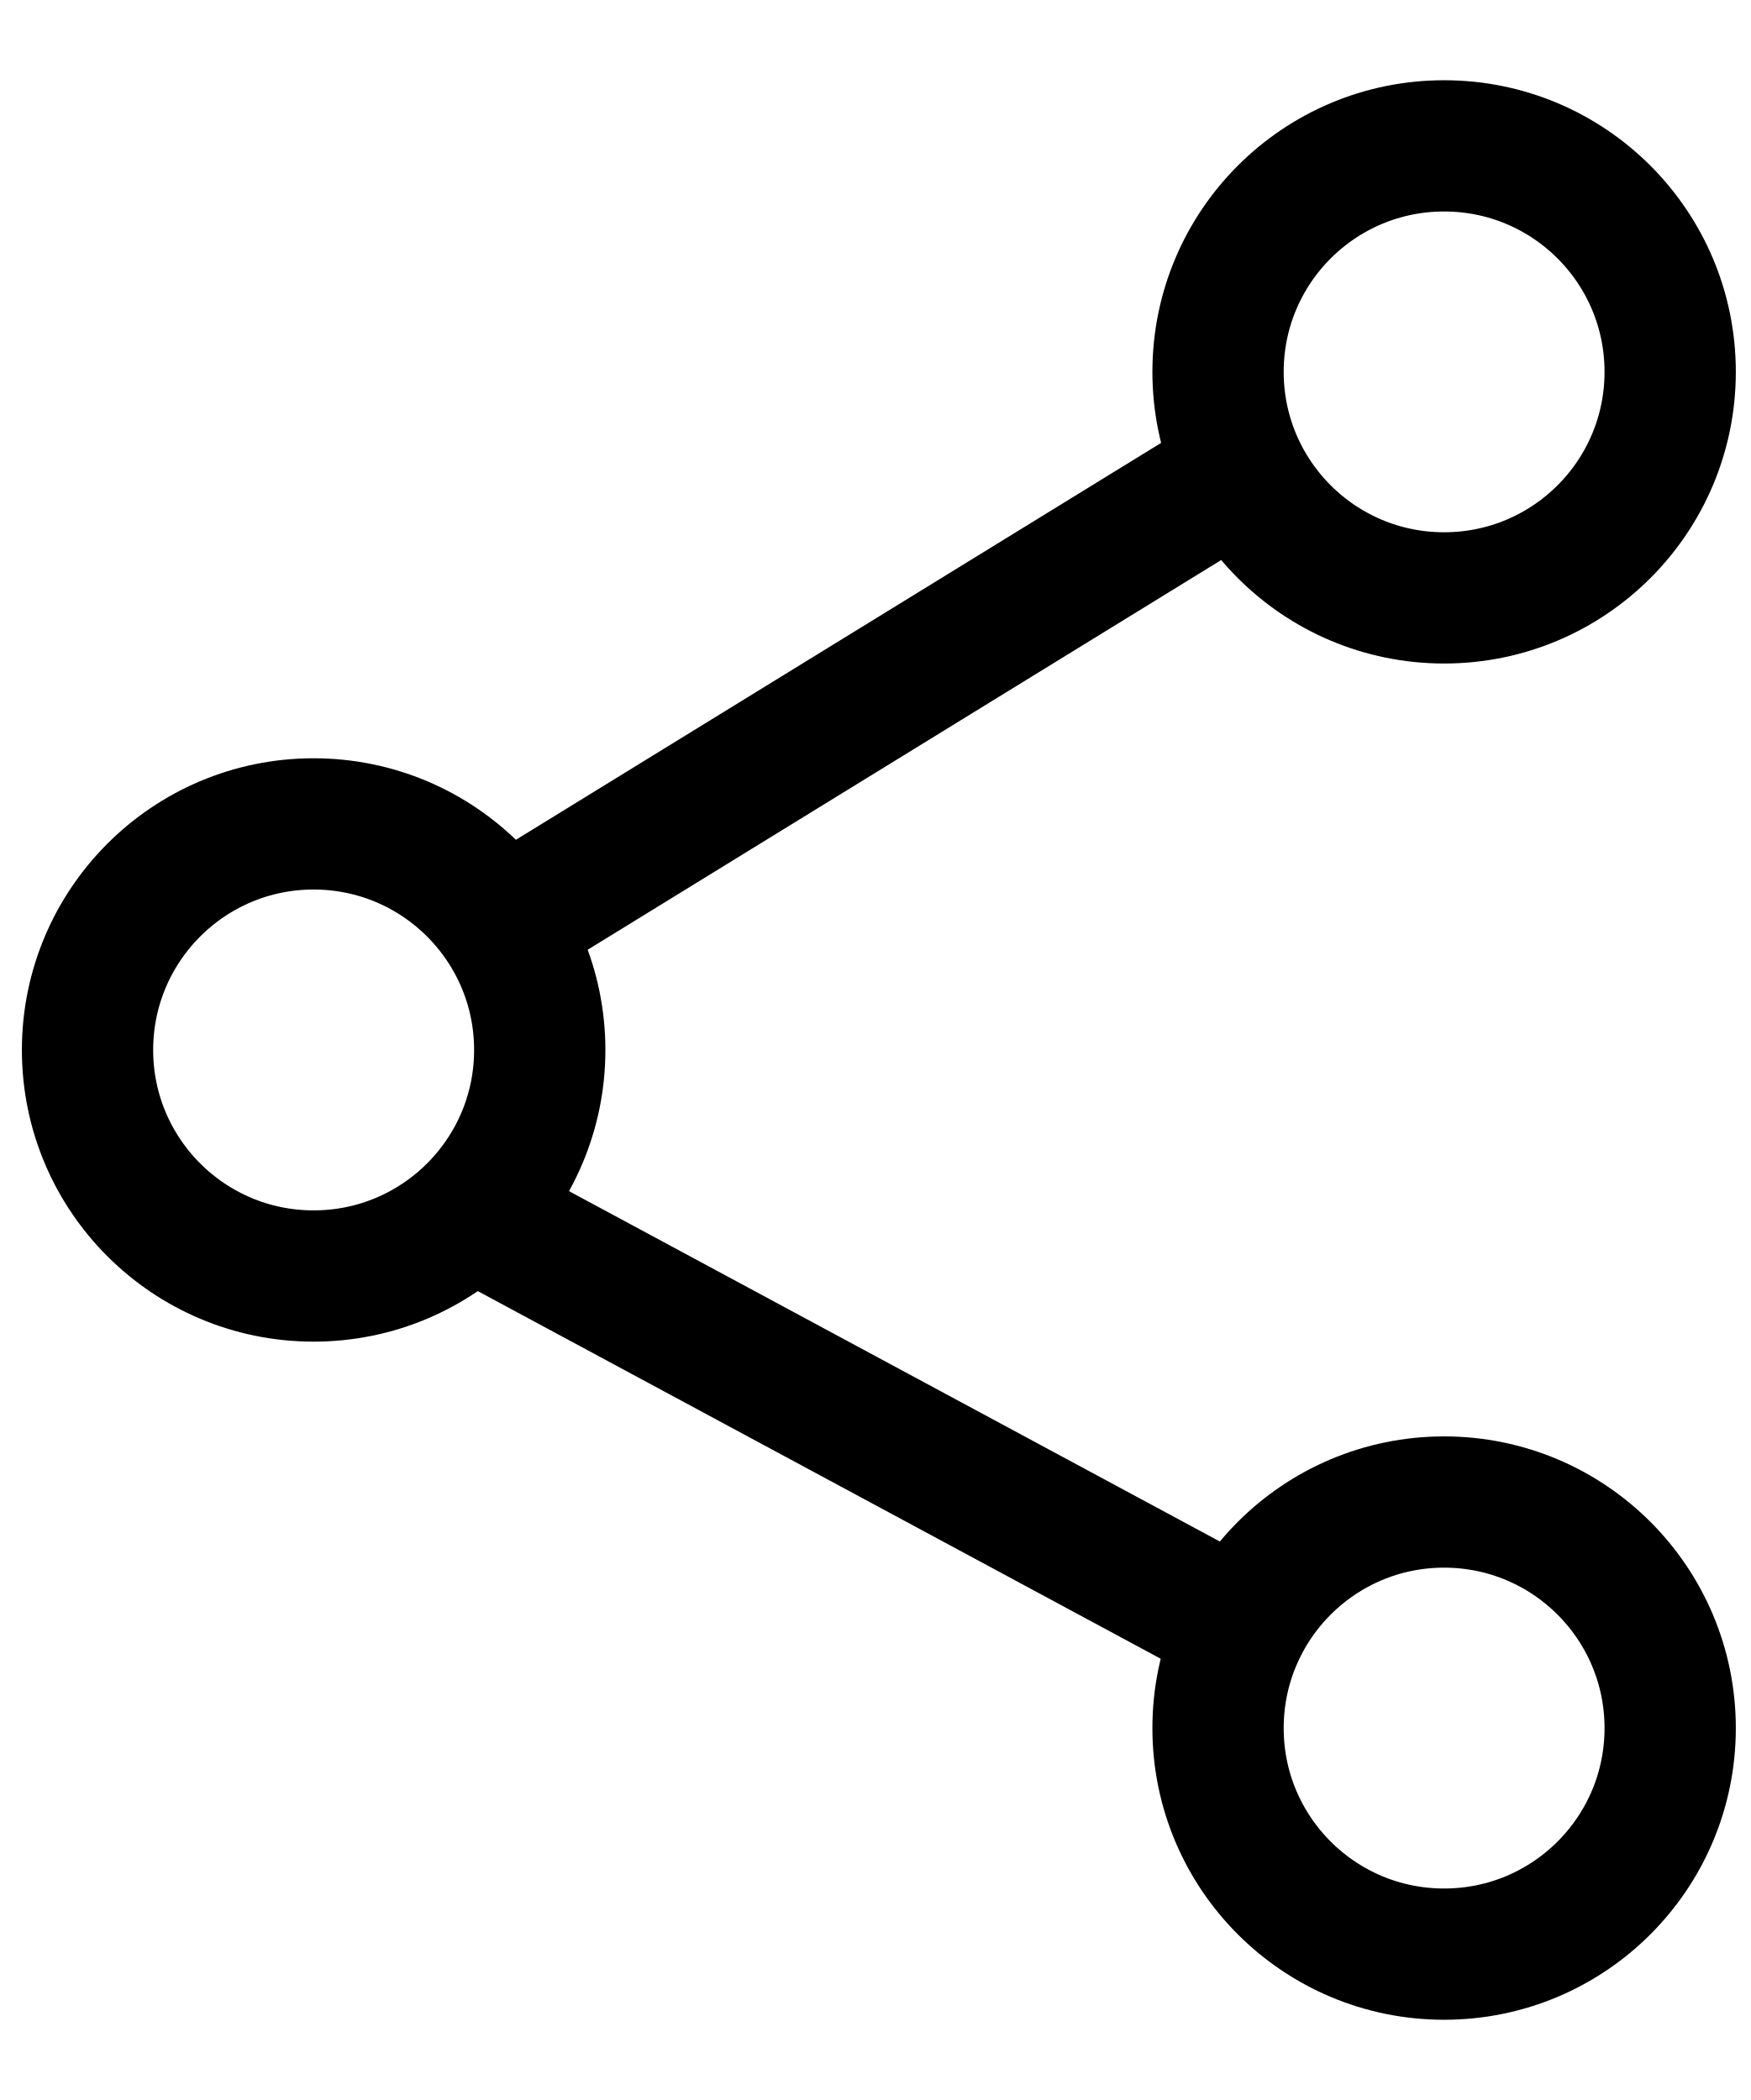
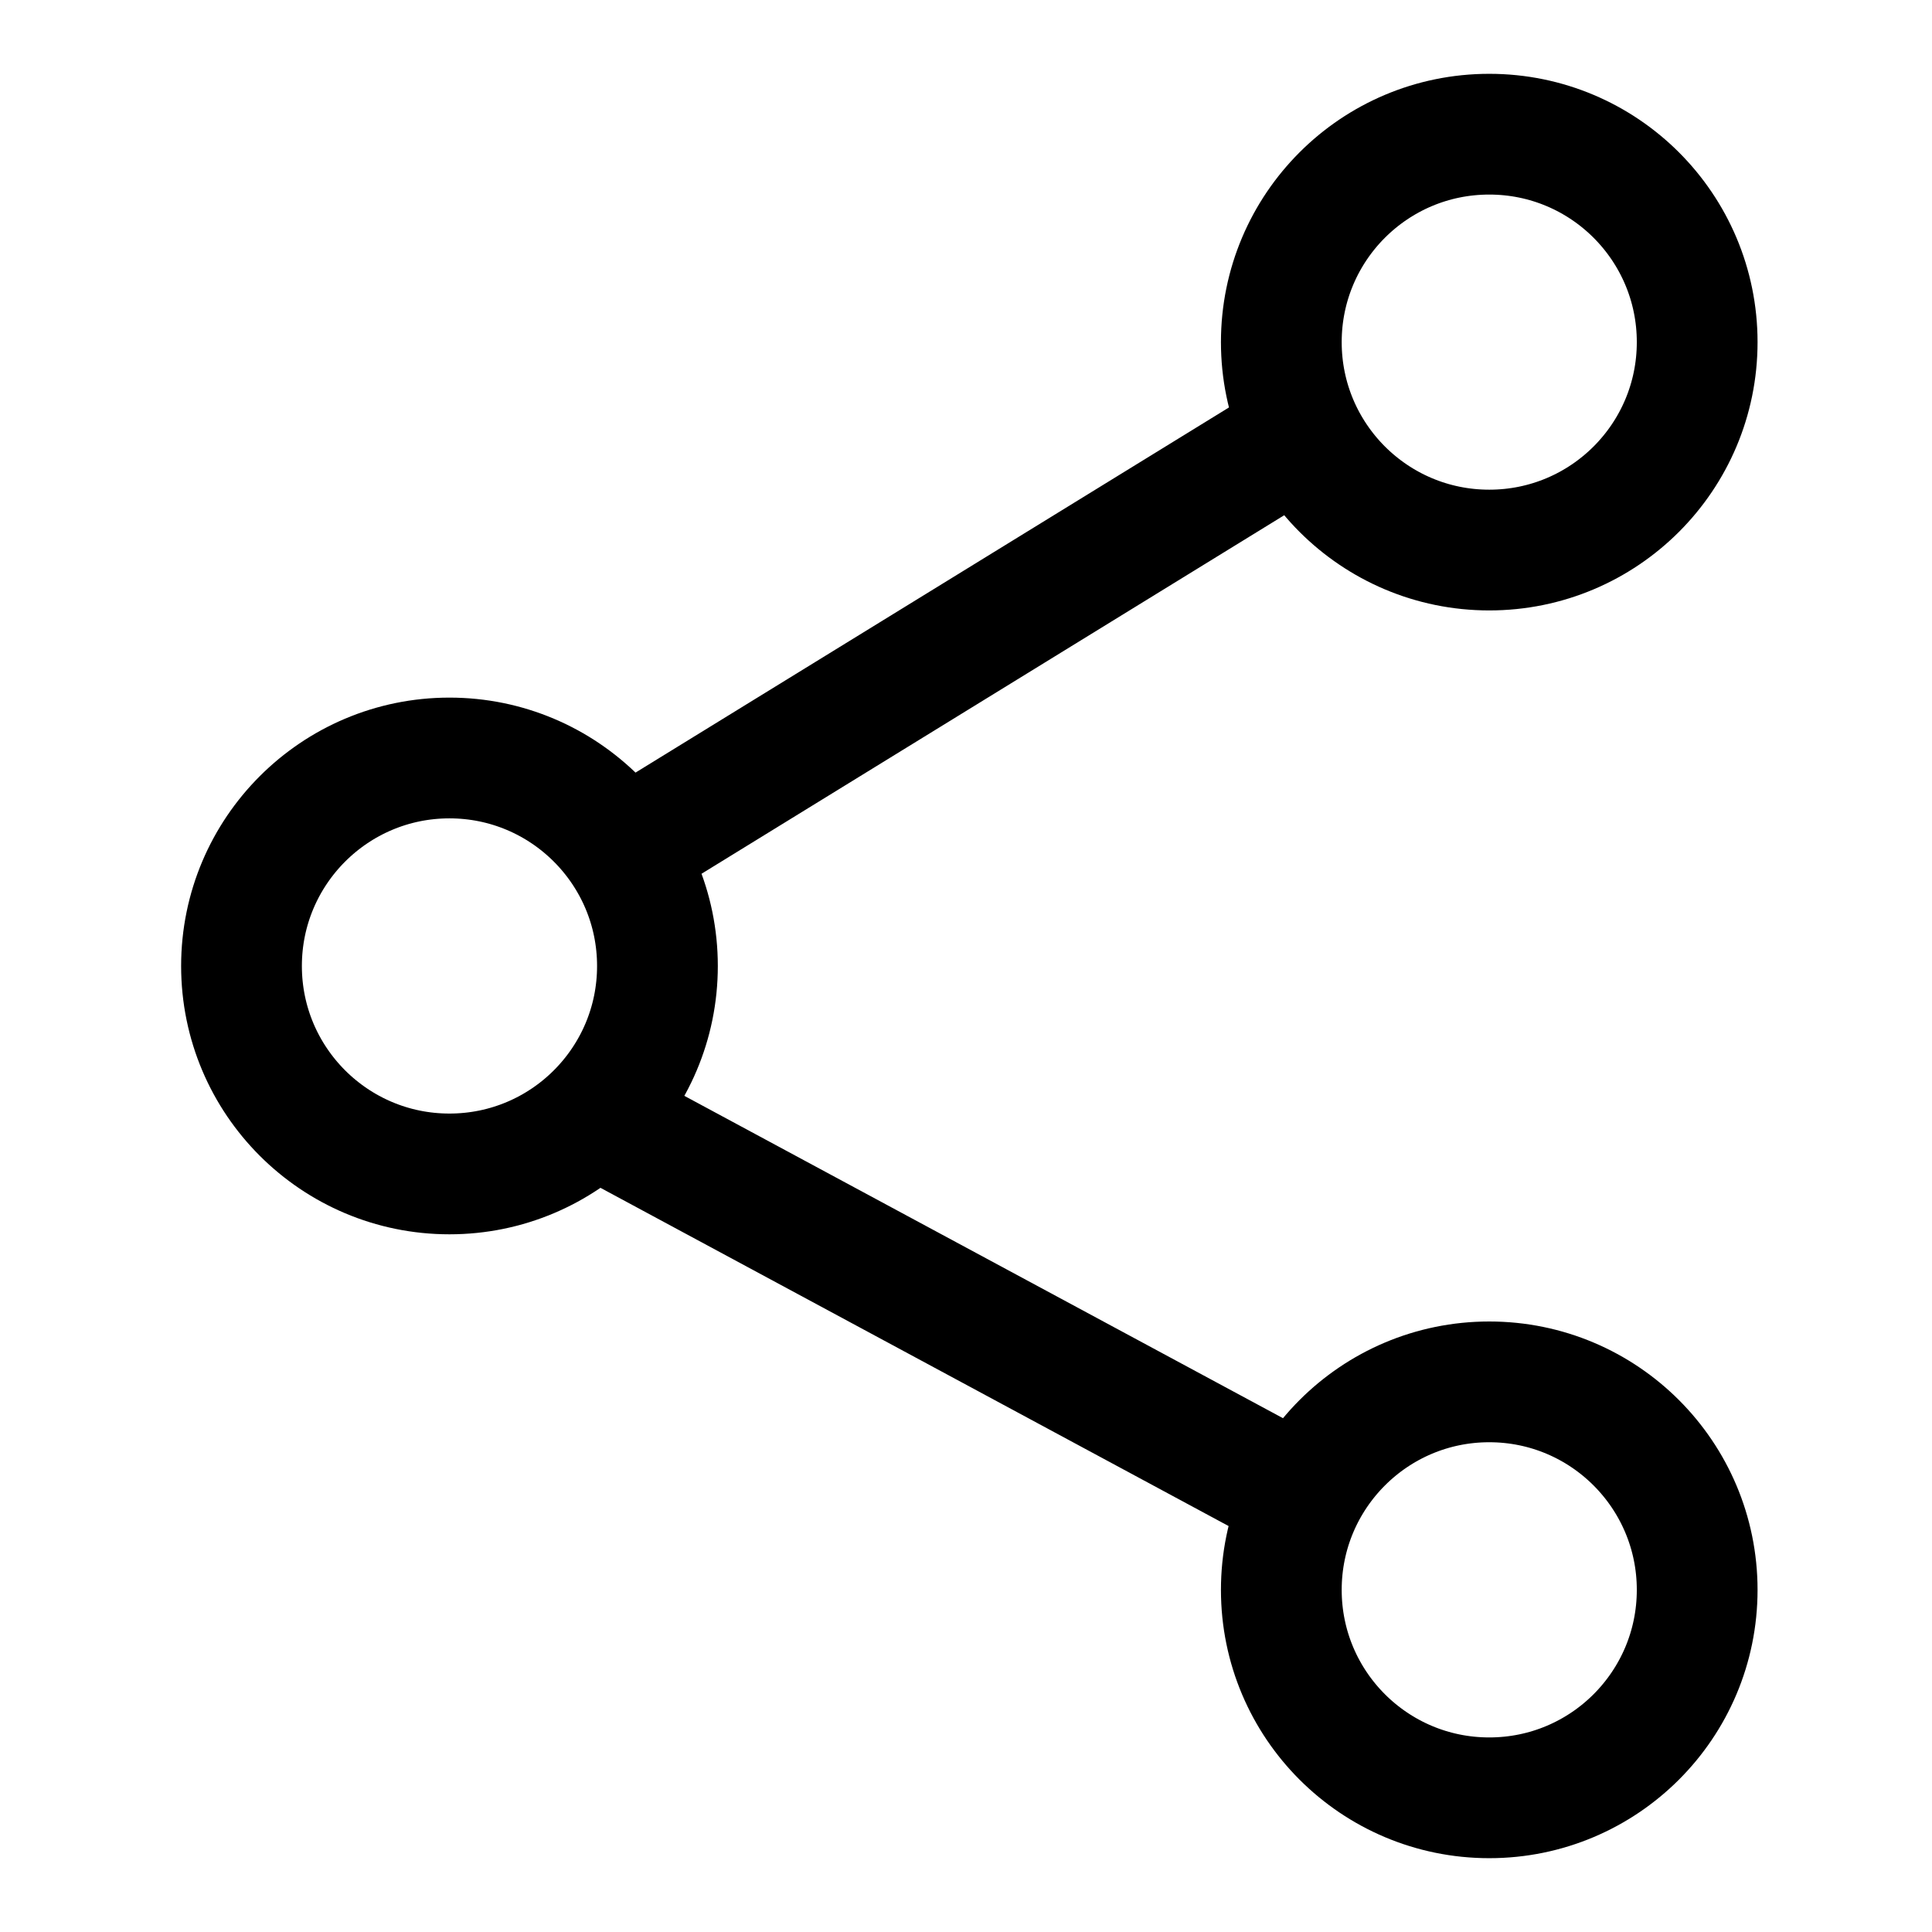
- <svg xmlns="http://www.w3.org/2000/svg" width="20" height="24" viewBox="0 0 20 24" fill="none">
-   <path d="M13.917 5.542L5.521 10.708M5.521 13.937L13.917 18.458M13.917 5.542L5.521 10.708M5.521 13.937L13.917 18.458M6.167 12C6.167 13.427 5.01 14.583 3.583 14.583C2.157 14.583 1 13.427 1 12C1 10.573 2.157 9.416 3.583 9.416C5.01 9.416 6.167 10.573 6.167 12ZM19.083 4.25C19.083 5.677 17.927 6.833 16.5 6.833C15.073 6.833 13.917 5.677 13.917 4.25C13.917 2.823 15.073 1.667 16.5 1.667C17.927 1.667 19.083 2.823 19.083 4.25ZM19.083 19.75C19.083 21.177 17.927 22.333 16.5 22.333C15.073 22.333 13.917 21.177 13.917 19.75C13.917 18.323 15.073 17.166 16.5 17.166C17.927 17.166 19.083 18.323 19.083 19.75ZM6.167 12C6.167 13.427 5.01 14.583 3.583 14.583C2.157 14.583 1 13.427 1 12C1 10.573 2.157 9.416 3.583 9.416C5.01 9.416 6.167 10.573 6.167 12Z" stroke="black" stroke-width="1.5" stroke-linejoin="round" />
+ <svg xmlns="http://www.w3.org/2000/svg" width="24" height="24" viewBox="0 0 24 24" fill="none">
+   <path d="M15.917 5.542L7.521 10.708M7.521 13.937L15.917 18.458M15.917 5.542L7.521 10.708M7.521 13.937L15.917 18.458M8.167 12C8.167 13.427 7.01 14.583 5.583 14.583C4.157 14.583 3 13.427 3 12C3 10.573 4.157 9.416 5.583 9.416C7.01 9.416 8.167 10.573 8.167 12ZM21.083 4.25C21.083 5.677 19.927 6.833 18.5 6.833C17.073 6.833 15.917 5.677 15.917 4.25C15.917 2.823 17.073 1.667 18.5 1.667C19.927 1.667 21.083 2.823 21.083 4.25ZM21.083 19.75C21.083 21.177 19.927 22.333 18.5 22.333C17.073 22.333 15.917 21.177 15.917 19.75C15.917 18.323 17.073 17.166 18.5 17.166C19.927 17.166 21.083 18.323 21.083 19.75ZM8.167 12C8.167 13.427 7.01 14.583 5.583 14.583C4.157 14.583 3 13.427 3 12C3 10.573 4.157 9.416 5.583 9.416C7.01 9.416 8.167 10.573 8.167 12Z" stroke="black" stroke-width="1.5" stroke-linejoin="round" />
</svg>
